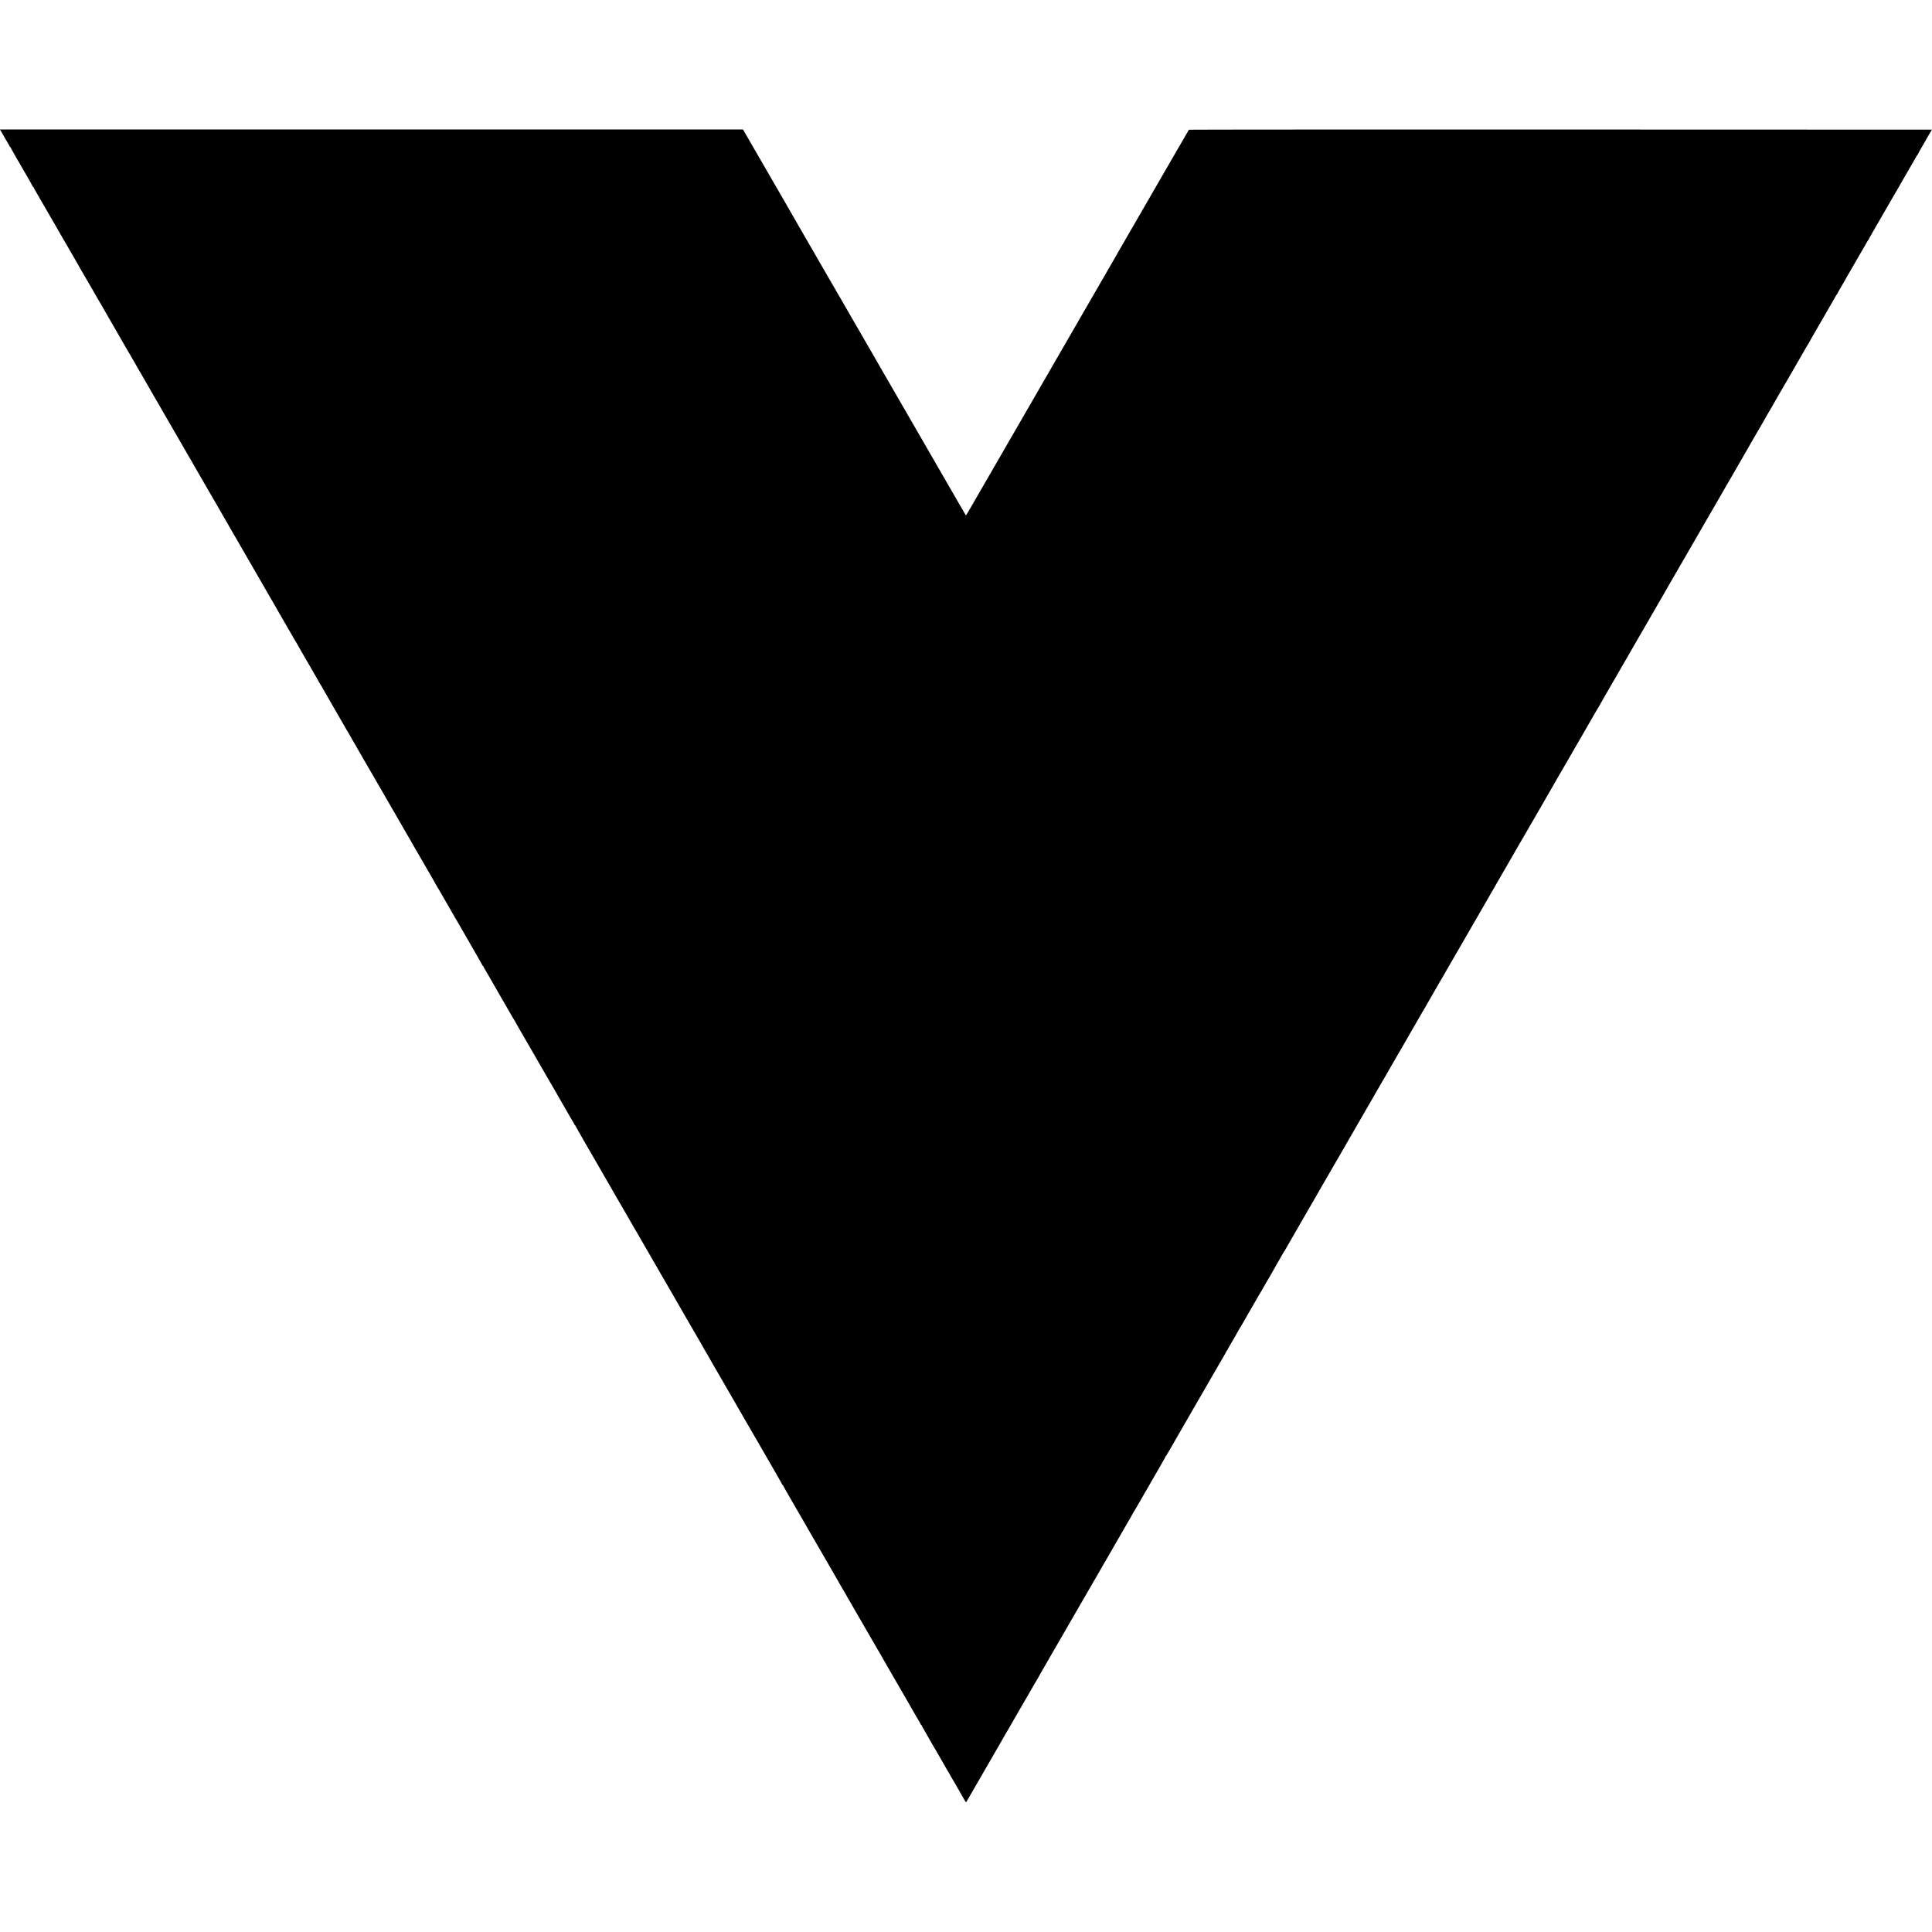
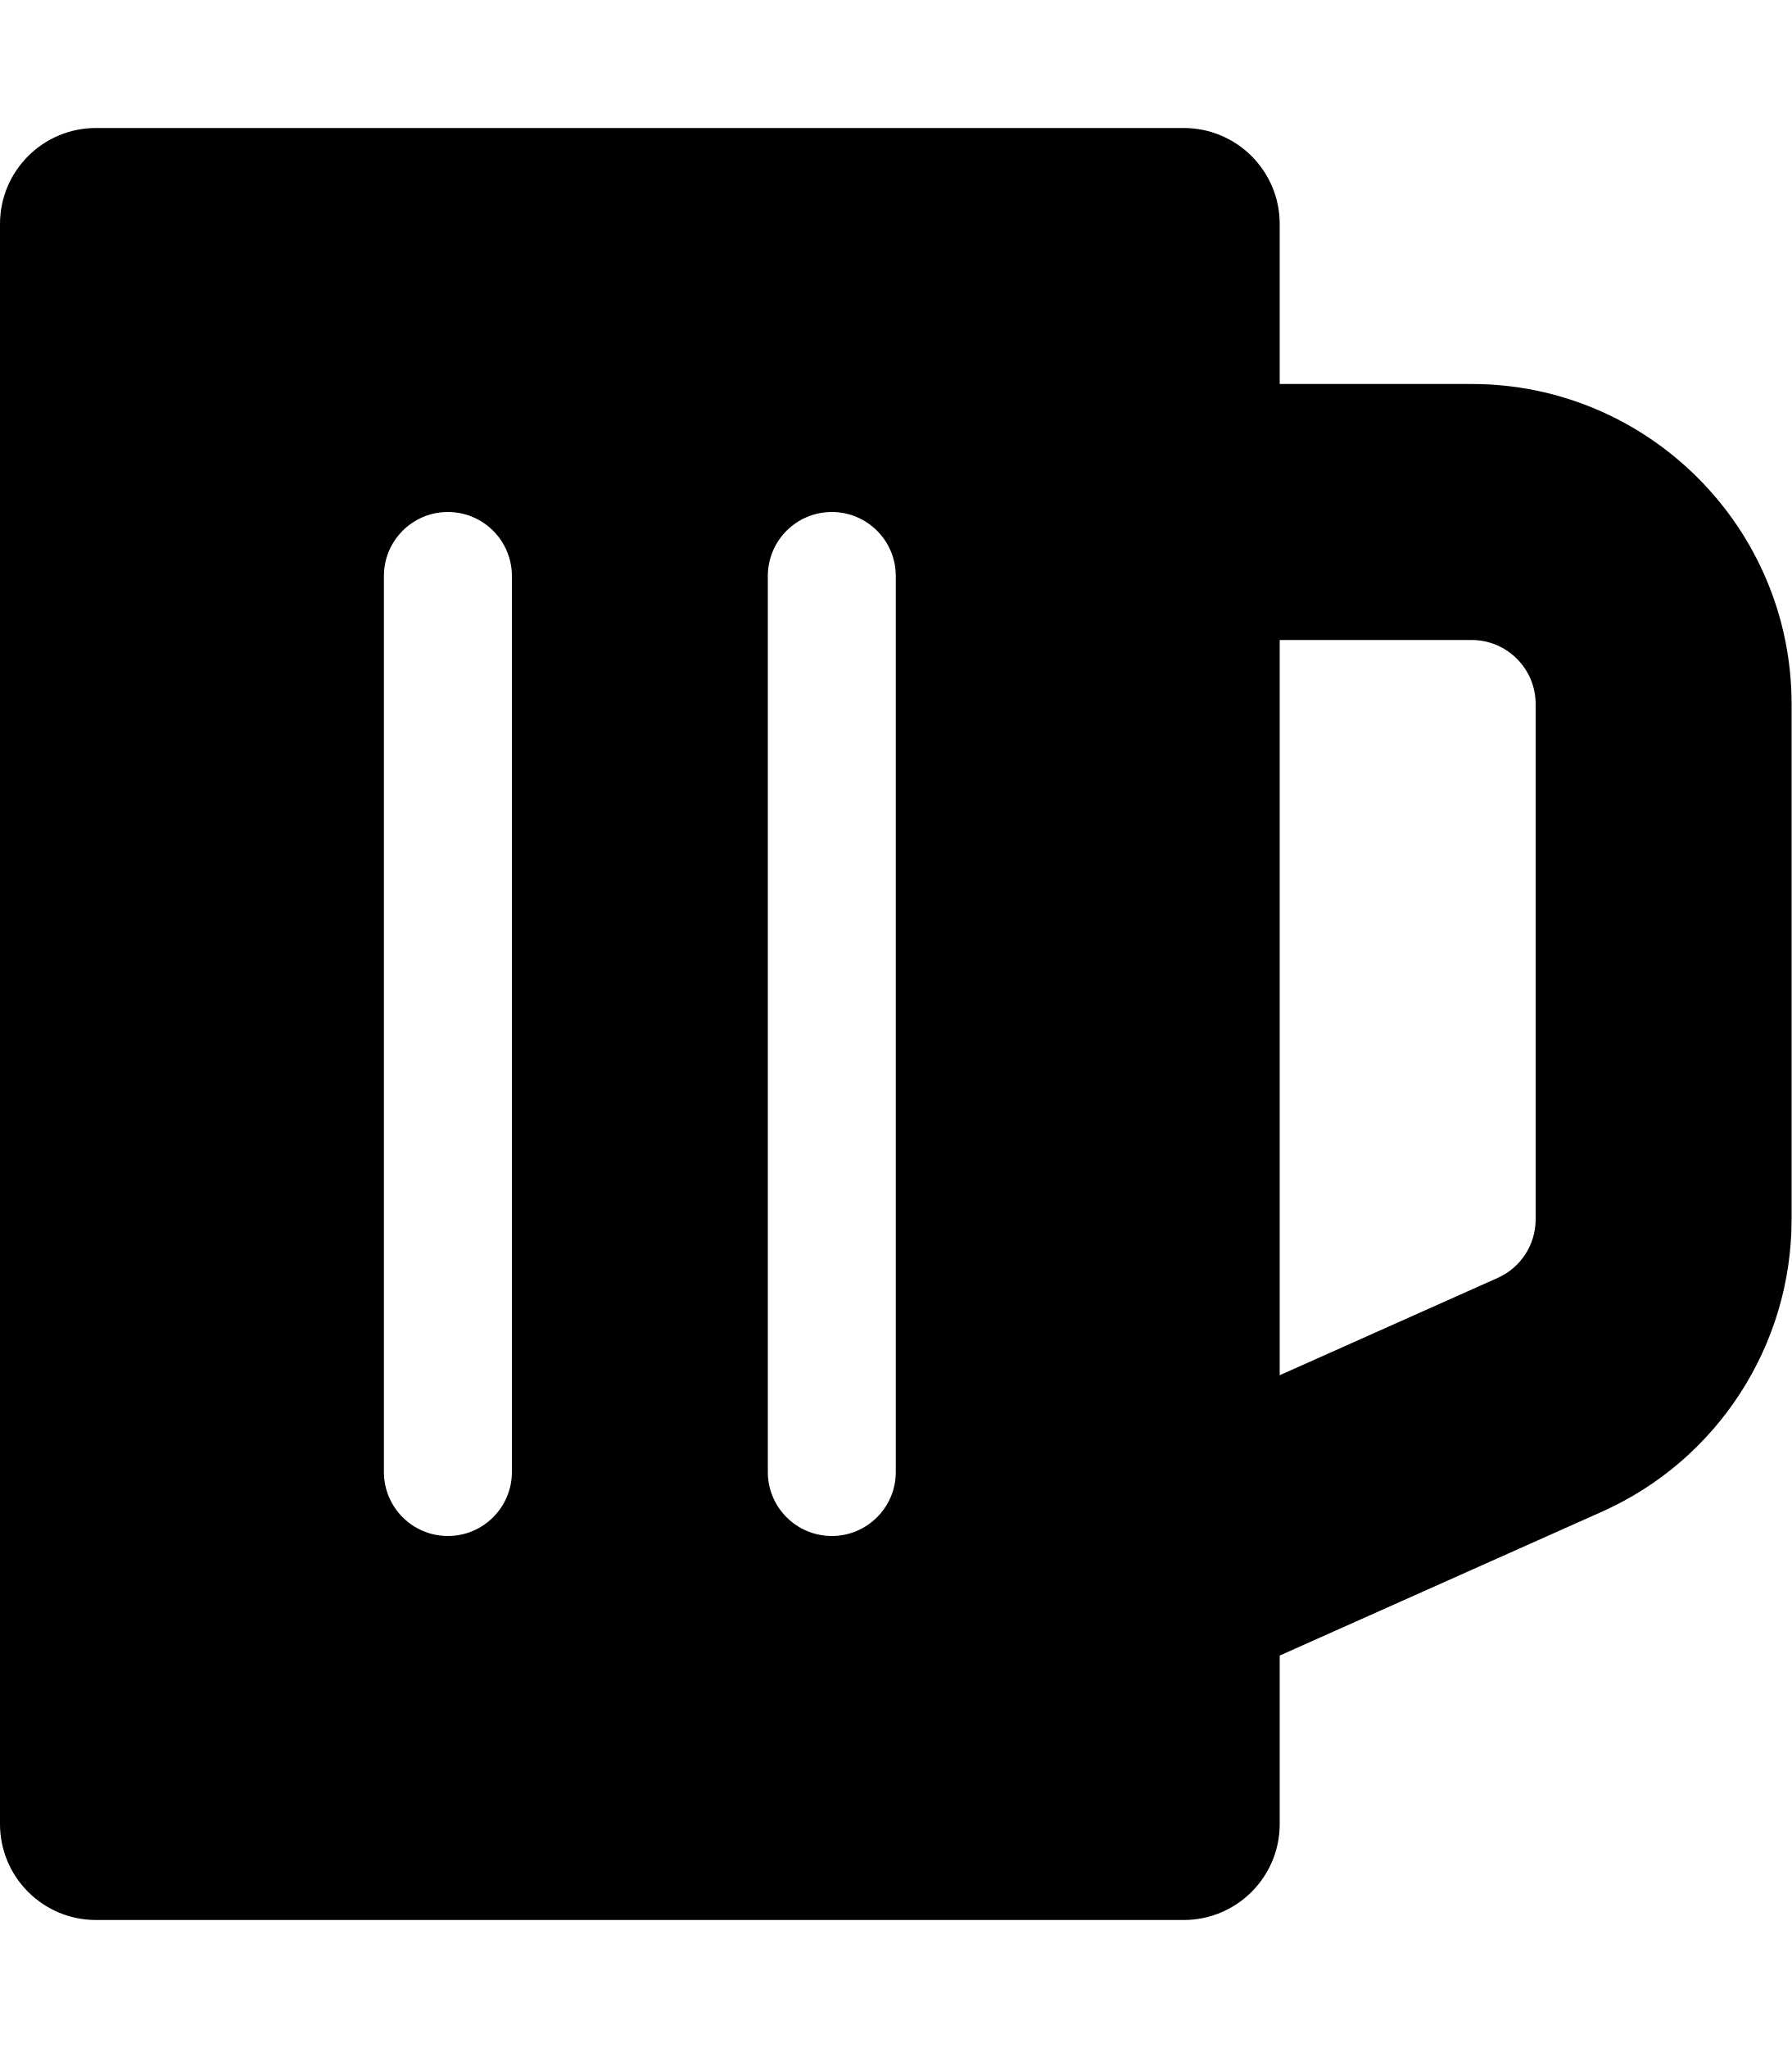
- <svg xmlns="http://www.w3.org/2000/svg" version="1.0" width="16pt" height="16pt" viewBox="0 0 16 16" preserveAspectRatio="xMidYMid meet">
-   <g transform="translate(0,16) scale(0.00032,-0.00032)" fill="#000000" stroke="none">
-     <path d="M18 46618 c45 -75 122 -207 122 -211 0 -2 25 -45 55 -95 30 -50 55 -96 55 -102 0 -5 5 -10 10 -10 6 0 10 -4 10 -9 0 -5 73 -135 161 -288 89 -153 173 -298 187 -323 14 -25 32 -57 41 -72 88 -149 187 -324 189 -335 2 -7 8 -13 13 -13 5 0 9 -4 9 -10 0 -5 46 -89 103 -187 175 -302 490 -846 507 -876 8 -16 20 -36 25 -45 28 -46 290 -498 339 -585 13 -23 74 -129 136 -236 61 -107 123 -215 137 -240 14 -25 29 -50 33 -56 5 -5 23 -37 40 -70 18 -33 38 -67 44 -75 11 -16 21 -33 63 -109 14 -25 29 -50 33 -56 4 -5 21 -35 38 -65 55 -100 261 -455 269 -465 4 -5 14 -21 20 -35 15 -29 41 -75 103 -180 24 -41 52 -88 60 -105 9 -16 57 -100 107 -185 112 -193 362 -626 380 -660 8 -14 23 -38 33 -55 11 -16 23 -37 27 -45 4 -8 26 -46 48 -85 23 -38 53 -90 67 -115 46 -81 64 -113 178 -310 62 -107 121 -210 132 -227 37 -67 56 -99 85 -148 16 -27 32 -57 36 -65 4 -8 15 -27 25 -42 9 -15 53 -89 96 -165 44 -76 177 -307 296 -513 120 -206 268 -463 330 -570 131 -227 117 -203 200 -348 36 -62 73 -125 82 -140 10 -15 21 -34 25 -42 4 -8 20 -37 36 -65 17 -27 38 -65 48 -82 49 -85 64 -111 87 -153 13 -25 28 -49 32 -55 4 -5 78 -134 165 -285 87 -151 166 -288 176 -305 10 -16 26 -43 35 -59 9 -17 125 -217 257 -445 132 -229 253 -441 270 -471 17 -30 45 -79 64 -108 18 -29 33 -54 33 -57 0 -2 20 -37 44 -77 24 -40 123 -212 221 -383 97 -170 190 -330 205 -355 16 -25 39 -65 53 -90 13 -25 81 -144 152 -265 70 -121 137 -238 150 -260 12 -22 37 -65 55 -95 18 -30 43 -73 55 -95 12 -22 48 -85 80 -140 77 -132 163 -280 190 -330 13 -22 71 -123 130 -225 59 -102 116 -199 126 -217 10 -17 29 -50 43 -72 15 -22 26 -43 26 -45 0 -2 27 -50 60 -106 33 -56 60 -103 60 -105 0 -2 55 -98 90 -155 8 -14 182 -316 239 -414 13 -22 45 -79 72 -124 27 -46 49 -86 49 -89 0 -2 14 -24 30 -48 16 -24 30 -46 30 -49 0 -5 74 -135 100 -176 5 -8 24 -42 43 -75 50 -88 58 -101 262 -455 104 -179 199 -345 213 -370 14 -25 28 -49 32 -55 4 -5 17 -26 28 -45 10 -19 62 -109 114 -200 114 -197 133 -230 170 -295 16 -27 33 -57 38 -65 17 -28 96 -165 103 -180 4 -8 16 -28 26 -45 10 -16 77 -131 148 -255 72 -124 181 -313 243 -420 62 -107 121 -209 131 -227 35 -62 323 -560 392 -678 38 -66 83 -145 100 -175 16 -30 33 -59 37 -65 4 -5 17 -27 29 -47 34 -61 56 -100 90 -156 17 -29 31 -55 31 -57 0 -2 17 -32 39 -67 21 -35 134 -229 251 -433 117 -203 235 -407 261 -451 27 -45 49 -85 49 -88 0 -4 8 -19 19 -34 15 -21 200 -341 309 -533 10 -19 33 -58 51 -87 17 -29 31 -54 31 -56 0 -2 25 -44 55 -94 30 -50 55 -95 55 -98 0 -4 6 -15 14 -23 7 -9 27 -41 43 -71 17 -30 170 -297 342 -594 171 -296 311 -542 311 -547 0 -5 5 -9 10 -9 6 0 10 -4 10 -10 0 -5 22 -47 49 -92 27 -46 58 -99 68 -118 24 -43 81 -140 93 -160 5 -8 66 -114 135 -235 69 -121 130 -227 135 -235 12 -21 259 -447 283 -490 10 -19 28 -47 38 -62 11 -14 19 -29 19 -32 0 -3 37 -69 83 -148 99 -170 305 -526 337 -583 13 -22 31 -53 41 -70 11 -16 22 -37 26 -45 7 -14 82 -146 103 -180 14 -24 181 -311 205 -355 13 -22 46 -80 75 -130 29 -49 64 -110 78 -135 14 -25 51 -88 82 -140 31 -52 59 -102 63 -110 4 -8 18 -33 31 -55 205 -353 284 -489 309 -535 17 -30 45 -78 62 -106 18 -28 36 -60 39 -72 4 -12 12 -22 17 -22 5 0 9 -4 9 -10 0 -5 109 -197 241 -427 133 -230 250 -431 259 -448 51 -90 222 -385 280 -485 37 -63 78 -135 92 -160 14 -25 67 -117 118 -205 51 -88 101 -175 111 -193 34 -58 55 -95 149 -257 51 -88 101 -173 110 -190 9 -16 76 -131 147 -255 72 -124 140 -241 151 -260 61 -108 281 -489 355 -615 38 -66 77 -133 87 -150 35 -63 91 -161 100 -175 14 -23 99 -169 128 -220 54 -97 135 -235 142 -245 4 -5 20 -32 35 -60 26 -48 238 -416 276 -480 10 -16 26 -46 37 -65 30 -53 382 -661 403 -695 10 -16 22 -37 26 -45 4 -8 26 -48 50 -88 24 -41 43 -75 43 -77 0 -2 22 -40 50 -85 27 -45 50 -84 50 -86 0 -3 38 -69 83 -147 84 -142 302 -520 340 -587 10 -19 34 -60 52 -90 18 -30 44 -75 57 -100 14 -25 45 -79 70 -120 25 -41 56 -96 70 -121 14 -25 77 -133 138 -240 62 -107 122 -210 132 -229 25 -43 310 -535 337 -581 11 -19 26 -45 34 -59 17 -32 238 -414 266 -460 11 -19 24 -41 28 -49 3 -7 75 -133 160 -278 84 -146 153 -269 153 -274 0 -5 5 -9 10 -9 6 0 10 -4 10 -10 0 -5 82 -150 181 -322 182 -314 201 -346 240 -415 12 -21 80 -139 152 -263 71 -124 141 -245 155 -270 14 -25 28 -49 32 -55 6 -8 145 -248 220 -380 37 -66 209 -362 229 -395 11 -19 24 -42 28 -49 4 -8 67 -118 140 -243 73 -125 133 -230 133 -233 0 -2 15 -28 33 -57 19 -29 47 -78 64 -108 17 -30 53 -93 79 -139 53 -90 82 -141 157 -272 82 -142 115 -199 381 -659 142 -245 268 -463 281 -485 12 -22 71 -125 132 -230 60 -104 172 -298 248 -430 76 -132 146 -253 156 -270 11 -16 22 -36 26 -44 3 -8 30 -54 60 -103 29 -49 53 -91 53 -93 0 -3 18 -34 40 -70 22 -36 40 -67 40 -69 0 -2 37 -66 81 -142 45 -77 98 -168 119 -204 20 -36 47 -81 58 -100 12 -19 27 -47 33 -62 6 -16 15 -28 20 -28 5 0 9 -4 9 -9 0 -6 63 -118 140 -251 77 -133 140 -243 140 -245 0 -2 18 -33 41 -70 22 -37 49 -83 60 -101 10 -19 29 -51 40 -71 25 -45 109 -189 126 -218 7 -11 17 -29 22 -40 6 -11 22 -38 35 -60 14 -22 37 -62 52 -90 14 -27 35 -62 45 -77 11 -14 19 -29 19 -32 0 -3 18 -35 40 -71 22 -36 40 -67 40 -69 0 -2 19 -35 42 -72 23 -38 55 -94 72 -124 26 -47 139 -244 171 -298 6 -9 21 -36 34 -60 28 -48 37 -51 51 -19 6 12 19 36 29 52 10 17 27 46 38 65 11 19 104 181 208 360 103 179 199 345 213 370 14 25 42 74 64 109 21 34 38 65 38 67 0 2 18 33 40 69 22 36 40 67 40 69 0 3 177 310 199 346 16 26 136 234 140 244 2 5 25 44 52 88 27 44 49 81 49 84 0 2 18 34 40 70 22 36 40 67 40 69 0 2 20 36 43 77 35 58 169 289 297 513 9 17 50 86 90 155 40 69 86 150 103 180 16 30 35 62 41 70 6 8 16 24 22 35 35 64 72 129 167 293 59 100 116 199 127 220 11 20 30 53 41 72 43 72 1070 1850 1121 1940 14 25 65 113 113 195 48 83 96 166 107 185 10 19 28 50 38 68 11 18 73 124 137 235 64 111 175 303 246 427 71 124 173 299 225 390 52 91 116 202 143 248 27 45 49 85 49 89 0 4 6 14 14 22 7 9 28 43 46 76 26 47 251 436 378 655 11 19 29 51 40 70 11 19 101 176 201 348 99 172 181 317 181 323 0 5 5 9 10 9 6 0 10 5 10 11 0 6 8 23 18 37 11 15 32 52 49 82 16 30 130 228 253 440 122 212 234 405 248 430 13 25 39 70 57 100 39 65 69 117 130 225 25 44 50 87 55 95 12 19 78 134 220 380 61 107 129 224 150 260 161 277 222 382 246 425 15 28 47 83 71 123 24 41 43 78 43 83 0 5 4 9 8 9 4 0 13 12 19 28 7 15 23 45 36 67 66 110 277 478 277 483 0 3 6 13 14 21 7 9 27 41 43 71 17 30 45 80 63 110 34 57 375 649 394 685 6 11 16 27 22 35 6 8 26 42 44 75 18 33 41 74 51 90 10 17 24 41 32 55 54 97 72 128 88 152 11 14 19 28 19 30 0 3 79 141 175 308 96 167 175 305 175 308 0 3 6 13 14 21 7 9 26 39 41 66 33 60 276 483 338 587 24 40 46 80 50 88 4 8 13 24 20 35 14 23 95 163 125 215 11 19 52 91 92 160 40 69 80 139 90 155 9 17 103 179 207 360 105 182 200 346 211 365 103 181 463 802 489 845 7 11 15 27 19 35 4 8 29 51 55 95 64 110 828 1433 848 1470 9 17 24 41 33 55 9 14 29 48 45 77 15 28 52 93 82 145 30 51 62 107 71 123 17 30 231 398 400 690 51 88 103 179 115 202 12 23 26 48 32 55 6 7 24 38 40 68 17 30 61 107 98 170 37 63 84 144 103 180 19 36 41 72 48 81 8 8 14 18 14 21 0 4 27 51 59 106 32 55 72 124 89 154 16 29 71 125 122 213 51 88 104 180 118 205 13 25 28 50 32 55 4 6 17 26 28 45 11 19 45 80 77 135 31 55 66 116 77 135 11 19 88 152 171 295 401 694 620 1072 650 1125 11 19 87 152 170 295 83 143 158 273 166 288 9 16 21 36 26 45 6 9 31 52 55 96 25 43 54 94 66 115 11 20 95 164 186 321 91 157 173 299 182 315 9 17 26 46 37 65 12 19 66 114 121 210 56 96 108 186 117 200 8 14 24 40 34 59 24 45 383 664 412 713 5 9 17 29 26 45 15 28 120 210 241 419 36 61 68 117 72 125 4 8 12 23 19 34 35 57 245 420 262 453 11 20 35 61 53 90 17 29 32 54 32 56 0 3 28 51 62 108 33 57 70 119 80 138 10 19 23 42 28 50 5 8 32 53 59 100 27 47 149 258 271 470 122 212 234 405 248 430 30 53 62 108 80 135 6 11 15 27 19 35 4 8 85 150 181 315 96 165 187 323 202 350 31 56 116 202 130 225 5 8 25 42 43 75 19 33 92 159 162 280 149 257 157 271 202 350 19 33 38 67 43 75 9 14 228 392 275 475 12 22 55 96 95 165 40 69 80 139 90 155 24 42 202 350 221 383 9 15 27 47 41 72 14 25 75 131 136 236 61 106 121 210 134 232 99 172 271 470 279 482 5 8 23 40 40 70 18 30 81 141 142 245 60 105 121 210 135 235 14 25 71 124 127 220 56 96 143 247 194 335 51 88 96 167 102 175 14 24 180 311 204 355 23 43 340 590 356 615 5 8 50 87 101 175 171 301 517 898 582 1008 25 43 46 81 46 83 0 2 12 23 27 47 14 23 40 67 56 97 16 30 35 62 42 70 7 8 15 22 18 30 4 8 20 38 37 65 16 28 33 57 37 65 6 12 111 196 143 250 5 8 55 95 112 193 57 98 113 195 126 215 12 20 27 46 32 57 6 11 14 27 20 35 5 8 76 130 156 270 80 140 165 287 187 325 23 39 52 90 66 115 13 25 30 52 37 61 8 8 14 18 14 21 0 4 41 77 92 165 50 87 175 302 276 478 101 176 208 360 236 408 28 49 67 117 86 152 19 35 41 70 48 77 6 6 12 15 12 19 0 7 124 224 167 291 12 21 23 40 23 42 0 2 21 40 46 83 26 43 55 92 64 109 54 95 327 568 354 614 19 30 45 75 59 100 71 128 82 145 89 148 4 2 8 8 8 13 0 5 42 82 94 172 311 538 496 858 518 897 14 25 40 70 58 100 18 30 42 71 53 90 10 19 79 139 152 265 73 127 142 246 153 265 10 19 43 76 72 125 29 50 63 108 75 130 65 116 80 140 87 143 4 2 8 8 8 12 0 8 114 212 140 250 6 8 14 24 20 35 5 11 54 97 108 190 l100 170 -9611 3 c-5286 1 -9614 -1 -9618 -5 -5 -6 -419 -719 -619 -1068 -89 -155 -267 -463 -323 -560 -38 -66 -81 -140 -95 -165 -31 -56 -263 -457 -526 -910 -110 -190 -224 -388 -254 -440 -29 -52 -61 -109 -71 -125 -23 -39 -243 -420 -268 -465 -11 -19 -204 -352 -428 -740 -224 -388 -477 -826 -563 -975 -85 -148 -185 -322 -222 -385 -37 -63 -120 -207 -185 -320 -65 -113 -177 -306 -248 -430 -72 -124 -172 -297 -222 -385 -51 -88 -142 -245 -202 -350 -131 -226 -247 -427 -408 -705 -65 -113 -249 -432 -410 -710 -160 -278 -388 -673 -506 -877 -118 -205 -216 -373 -219 -373 -3 0 -52 82 -109 183 -58 100 -144 250 -192 332 -95 164 -402 696 -647 1120 -85 149 -228 396 -317 550 -212 365 -982 1700 -1008 1745 -10 19 -43 76 -72 125 -29 50 -64 110 -77 135 -14 25 -63 110 -110 190 -47 80 -96 165 -110 190 -14 25 -99 171 -188 325 -89 154 -174 300 -188 325 -13 25 -64 113 -112 195 -48 83 -140 242 -205 355 -65 113 -183 317 -263 454 -79 137 -152 264 -163 282 -50 89 -335 583 -354 614 -12 19 -34 58 -50 85 -15 28 -129 226 -253 440 -124 215 -235 408 -247 430 -12 22 -69 121 -127 220 -58 99 -226 389 -373 645 -148 256 -324 561 -392 678 -67 117 -134 232 -147 255 -13 23 -33 59 -46 80 l-22 37 -9615 0 -9615 0 20 -32z" />
-   </g>
+ <svg xmlns="http://www.w3.org/2000/svg" aria-hidden="true" focusable="false" data-prefix="fas" data-icon="beer" class="svg-inline--fa fa-beer fa-w-14" role="img" viewBox="0 0 448 512">
+   <path fill="currentColor" d="M368 96h-48V56c0-13.255-10.745-24-24-24H24C10.745 32 0 42.745 0 56v400c0 13.255 10.745 24 24 24h272c13.255 0 24-10.745 24-24v-42.11l80.606-35.977C429.396 365.063 448 336.388 448 304.86V176c0-44.112-35.888-80-80-80zm16 208.86a16.018 16.018 0 0 1-9.479 14.611L320 343.805V160h48c8.822 0 16 7.178 16 16v128.86zM208 384c-8.836 0-16-7.164-16-16V144c0-8.836 7.164-16 16-16s16 7.164 16 16v224c0 8.836-7.164 16-16 16zm-96 0c-8.836 0-16-7.164-16-16V144c0-8.836 7.164-16 16-16s16 7.164 16 16v224c0 8.836-7.164 16-16 16z" />
</svg>
